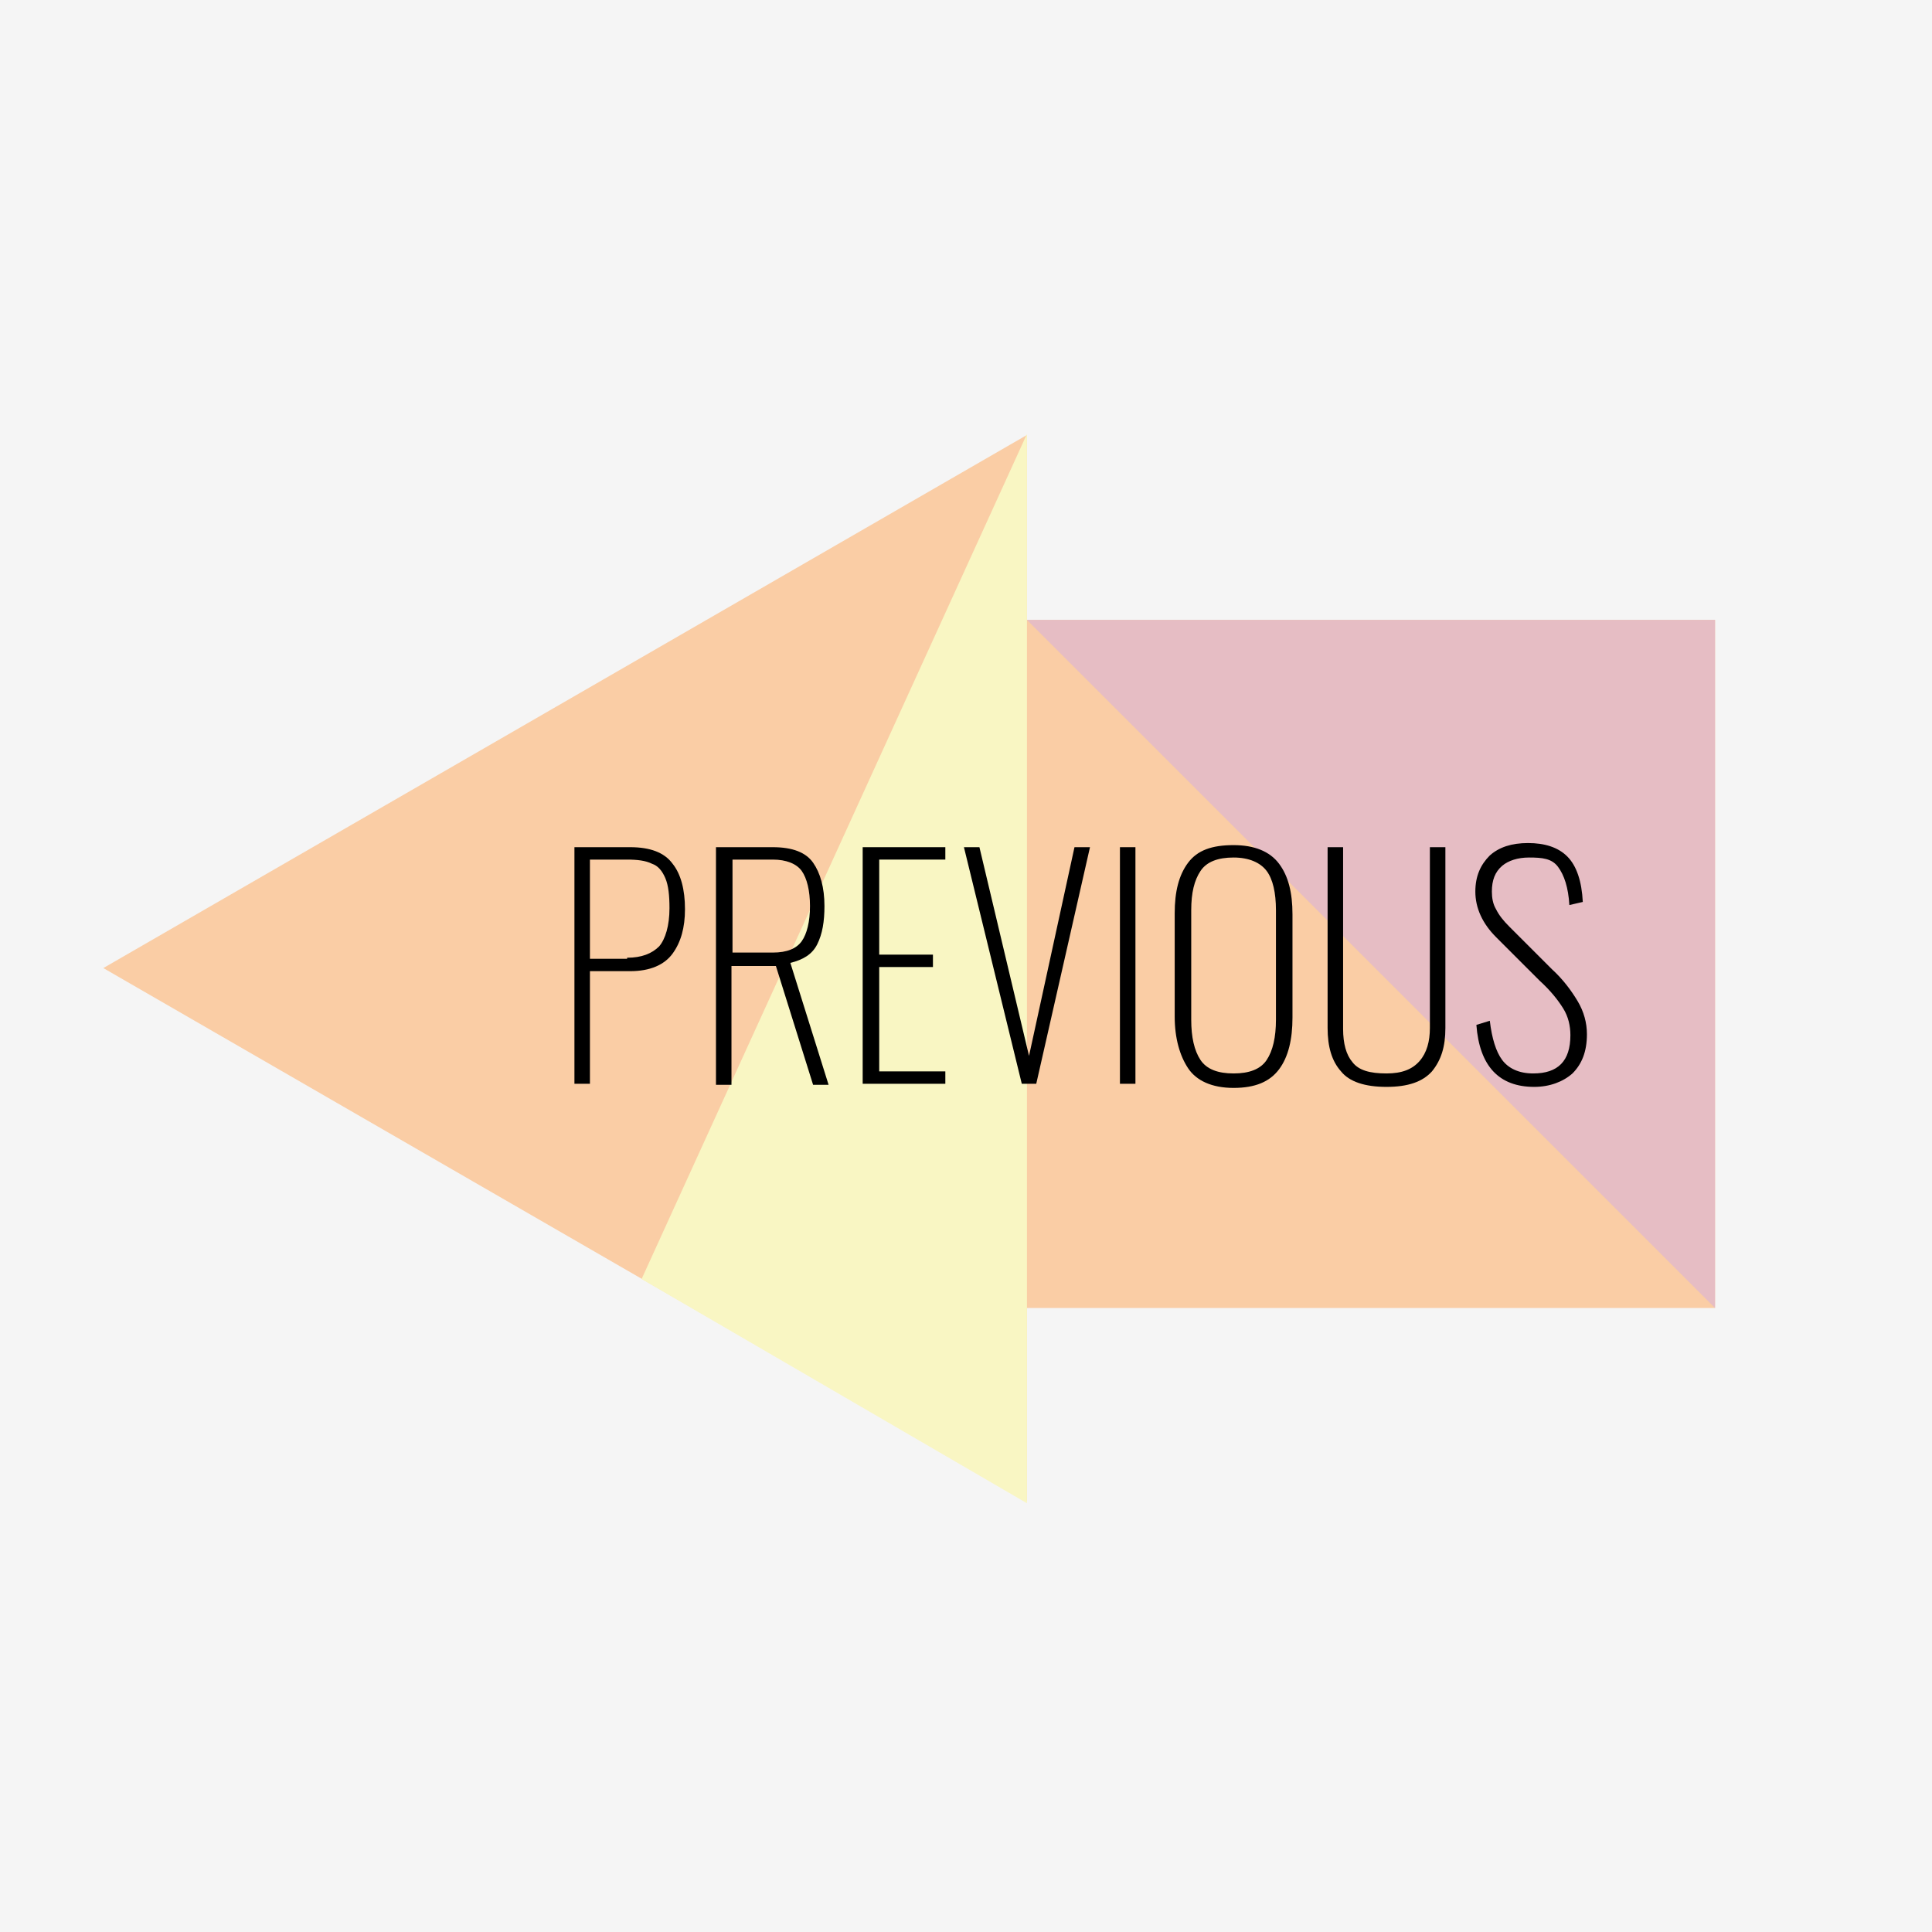
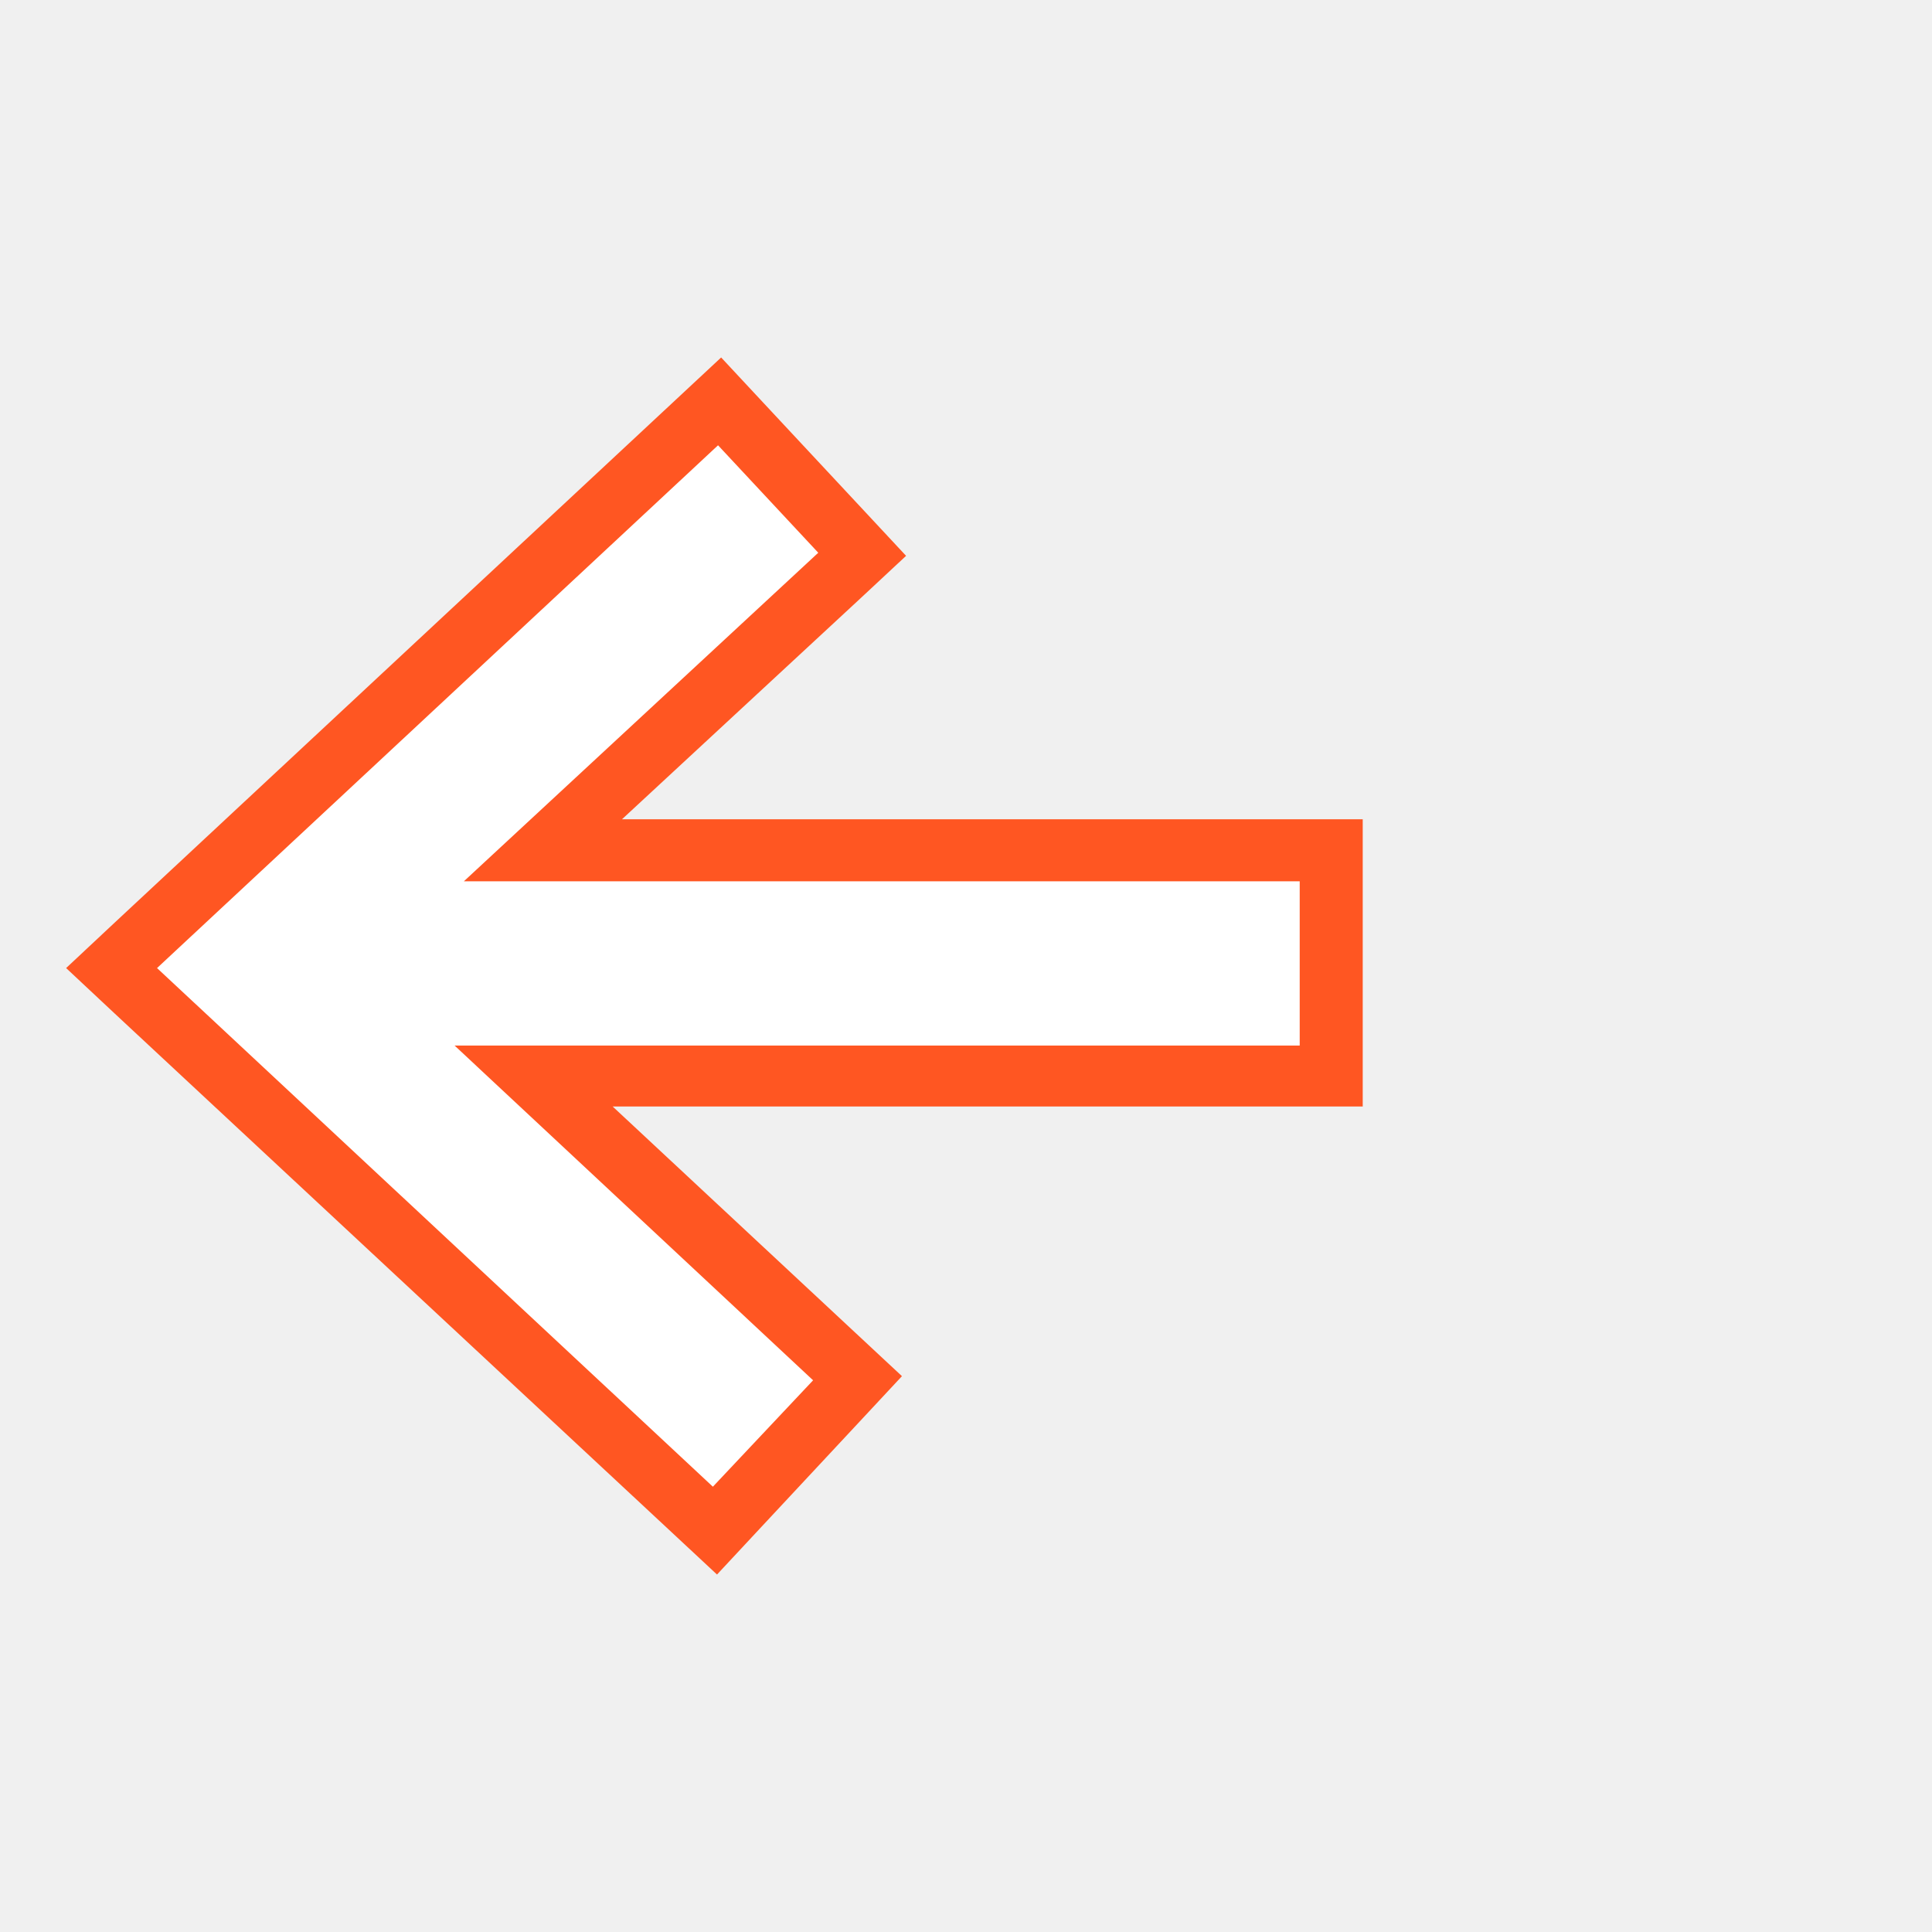
<svg xmlns="http://www.w3.org/2000/svg" version="1.1" id="Layer_1" x="0px" y="0px" viewBox="0 0 187 187" style="enable-background:new 0 0 187 187;" xml:space="preserve">
  <style type="text/css">
- 	.st0{opacity:0.31;fill:#FFFFFF;enable-background:new    ;}
- 	.st1{fill:#FACDA5;}
- 	.st2{fill:#E6BDC4;}
- 	.st3{fill:#F9F6C3;}
- 	.st4{enable-background:new    ;}
+ 	.st0{fill:#FFFFFF;}
+ 	.st1{fill:#FF5622;}
</style>
-   <path class="st0" d="M0,0h187v187H0V0z" />
-   <path class="st1" d="M10,93.7l89.4,51.6V42.1L10,93.7z M99.4,60H166v66.6H99.4V60z" />
-   <path class="st2" d="M99.4,60l66.6,66.6V60H99.4z" />
-   <path class="st3" d="M99.4,42v103.5l-37.3-21.7L99.4,42z" />
-   <g class="st4">
-     <path d="M55.6,82H61c1.9,0,3.3,0.5,4.1,1.6c0.8,1,1.2,2.5,1.2,4.4c0,1.8-0.4,3.2-1.2,4.3c-0.8,1.1-2.2,1.7-4.1,1.7h-3.9v10.9h-1.5   V82z M60.7,92.7c1.4,0,2.4-0.4,3.1-1.1c0.6-0.7,1-2,1-3.7c0-1.2-0.1-2.2-0.4-2.9s-0.7-1.2-1.3-1.4c-0.6-0.3-1.4-0.4-2.4-0.4h-3.6   v9.6H60.7z" />
-     <path d="M69.3,82h5.5c1.9,0,3.2,0.5,3.9,1.5c0.7,1,1.1,2.4,1.1,4.2c0,1.5-0.2,2.7-0.7,3.7c-0.5,1-1.4,1.5-2.6,1.8l3.7,11.8h-1.5   l-3.6-11.5h-4.3v11.5h-1.5V82z M74.8,92.2c1.4,0,2.3-0.4,2.8-1.1c0.5-0.7,0.8-1.9,0.8-3.4c0-1.5-0.3-2.7-0.8-3.4   c-0.5-0.7-1.5-1.1-2.8-1.1h-3.9v9H74.8z" />
-     <path d="M83.6,82h7.9v1.2h-6.4v9.2h5.2v1.2h-5.2v10.1h6.4v1.2h-8V82z" />
-     <path d="M93.3,82h1.5l4.8,20.2l4.4-20.2h1.5l-5.2,22.9h-1.4L93.3,82z" />
-     <path d="M108.4,82h1.5v22.9h-1.5V82z" />
-     <path d="M115,103.4c-0.8-1.2-1.3-2.9-1.3-5v-10c0-2.1,0.4-3.7,1.3-4.9c0.9-1.2,2.3-1.7,4.4-1.7c2,0,3.5,0.6,4.4,1.8   c0.9,1.2,1.3,2.8,1.3,4.9v10c0,2.1-0.4,3.8-1.3,5s-2.3,1.8-4.4,1.8S115.8,104.6,115,103.4z M122.6,102.6c0.6-0.9,0.9-2.2,0.9-3.9   V88.1c0-1.7-0.3-3-0.9-3.8s-1.7-1.3-3.2-1.3s-2.6,0.4-3.2,1.3s-0.9,2.1-0.9,3.8v10.6c0,1.7,0.3,3,0.9,3.9s1.7,1.3,3.2,1.3   S122,103.5,122.6,102.6z" />
-     <path d="M129.8,103.7c-0.9-1-1.3-2.4-1.3-4.2V82h1.5v17.6c0,1.4,0.3,2.5,0.9,3.2c0.6,0.8,1.7,1.1,3.3,1.1c1.5,0,2.5-0.4,3.2-1.2   s1-1.9,1-3.2V82h1.5v17.5c0,1.8-0.4,3.1-1.3,4.2c-0.9,1-2.3,1.5-4.4,1.5C132.1,105.2,130.6,104.7,129.8,103.7z" />
-     <path d="M142.9,99.2l1.3-0.4c0.2,1.7,0.6,3,1.2,3.8c0.6,0.8,1.6,1.3,3,1.3c2.4,0,3.6-1.2,3.6-3.7c0-0.9-0.2-1.8-0.7-2.6   c-0.5-0.8-1.2-1.7-2.3-2.7l-4.2-4.2c-1.3-1.3-2-2.8-2-4.4c0-1.5,0.5-2.6,1.4-3.5c0.9-0.8,2.1-1.2,3.7-1.2c1.6,0,2.9,0.4,3.8,1.3   c0.9,0.9,1.4,2.4,1.5,4.4l-1.3,0.3c-0.1-1.7-0.5-2.9-1.1-3.7S149.3,83,148,83c-1.1,0-2,0.3-2.6,0.8c-0.7,0.6-1,1.4-1,2.5   c0,0.6,0.1,1.2,0.4,1.7c0.3,0.6,0.7,1.1,1.3,1.7l4.1,4.1c1.1,1,1.9,2.1,2.5,3.1c0.6,1,0.9,2.1,0.9,3.2c0,1.7-0.5,2.9-1.4,3.8   c-0.9,0.8-2.2,1.3-3.7,1.3C145.1,105.2,143.2,103.2,142.9,99.2z" />
+   <g>
+     <polygon class="st0" points="10.8,93.7 69.7,38.9 83.4,53.6 52.6,82.3 128.8,82.3 128.8,104.2 51.6,104.2 83,133.4 69.2,148.1  " />
+     <path class="st1" d="M69.5,43.1l9.7,10.4L44.9,85.3h80.9v15.9H44l34.7,32.4L69,143.9L15.2,93.7L69.5,43.1 M69.8,34.6l-4.4,4.1   L11.1,89.3l-4.7,4.4l4.7,4.4L65,148.3l4.4,4.1l4.1-4.4l9.7-10.4l4.1-4.4l-4.4-4.1l-23.6-22h66.6h6v-6V85.3v-6h-6H60.2l23.1-21.4   l4.4-4.1l-4.1-4.4L73.9,39L69.8,34.6L69.8,34.6z" />
  </g>
</svg>
